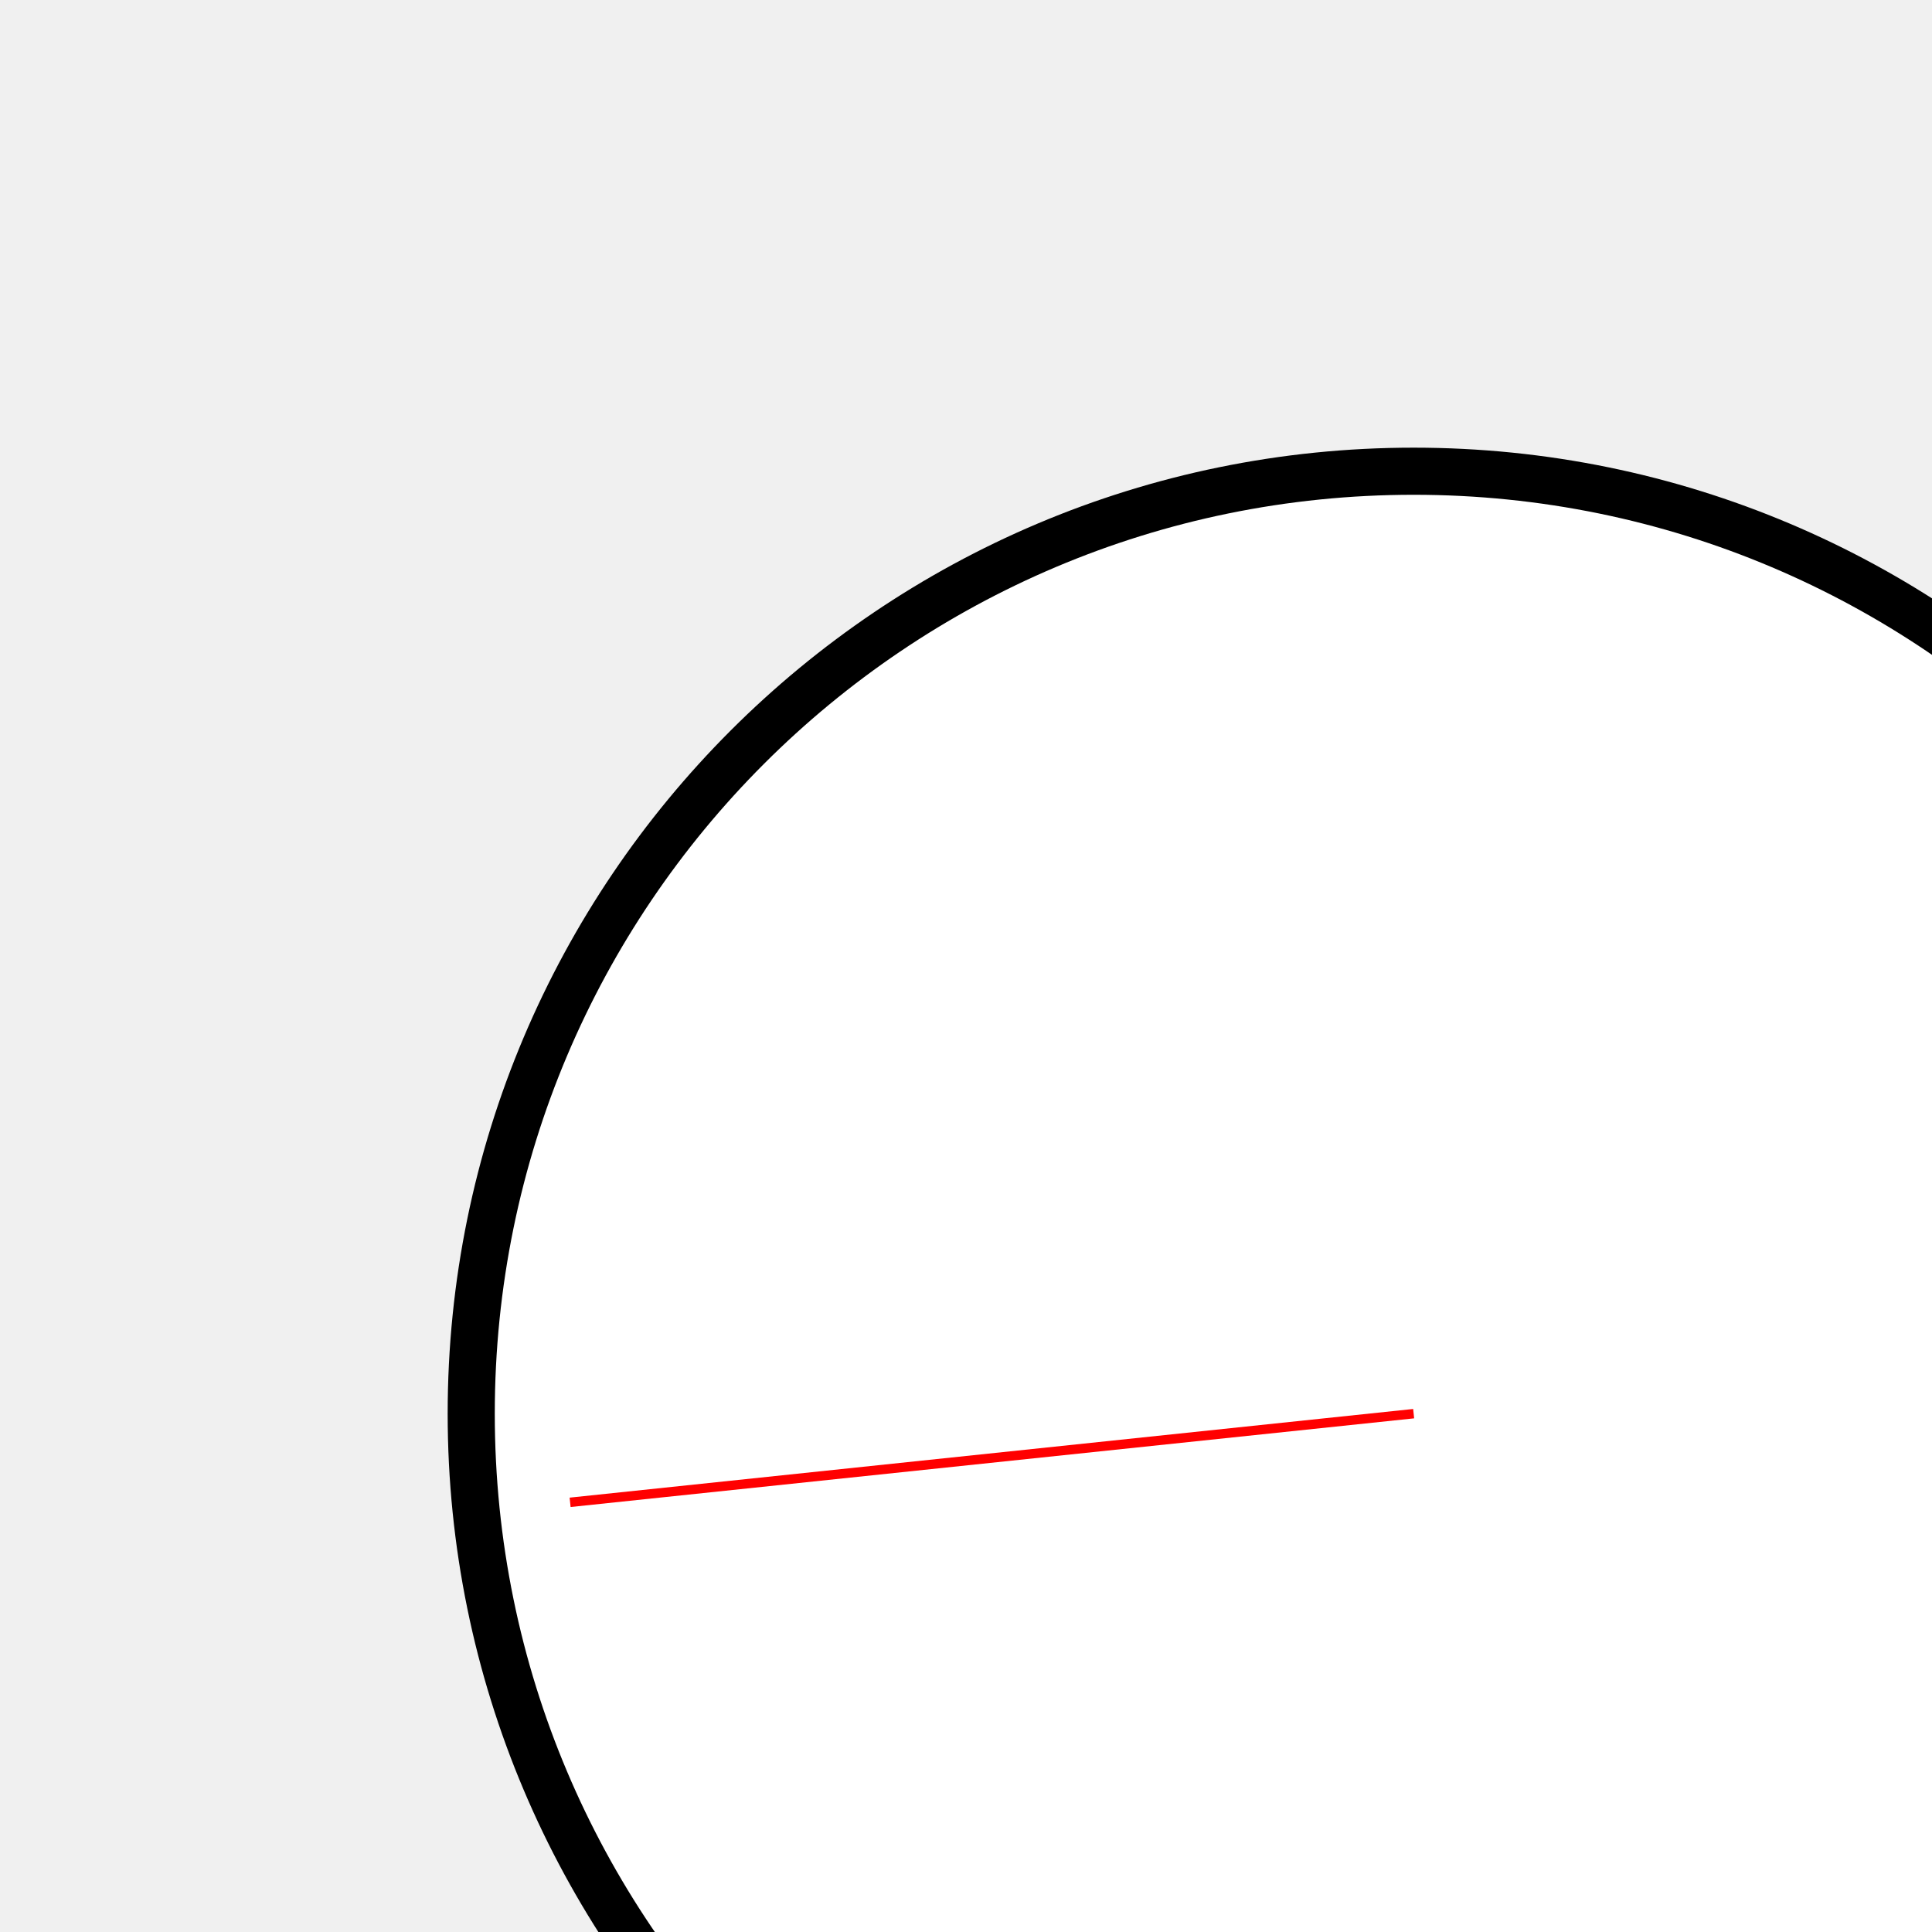
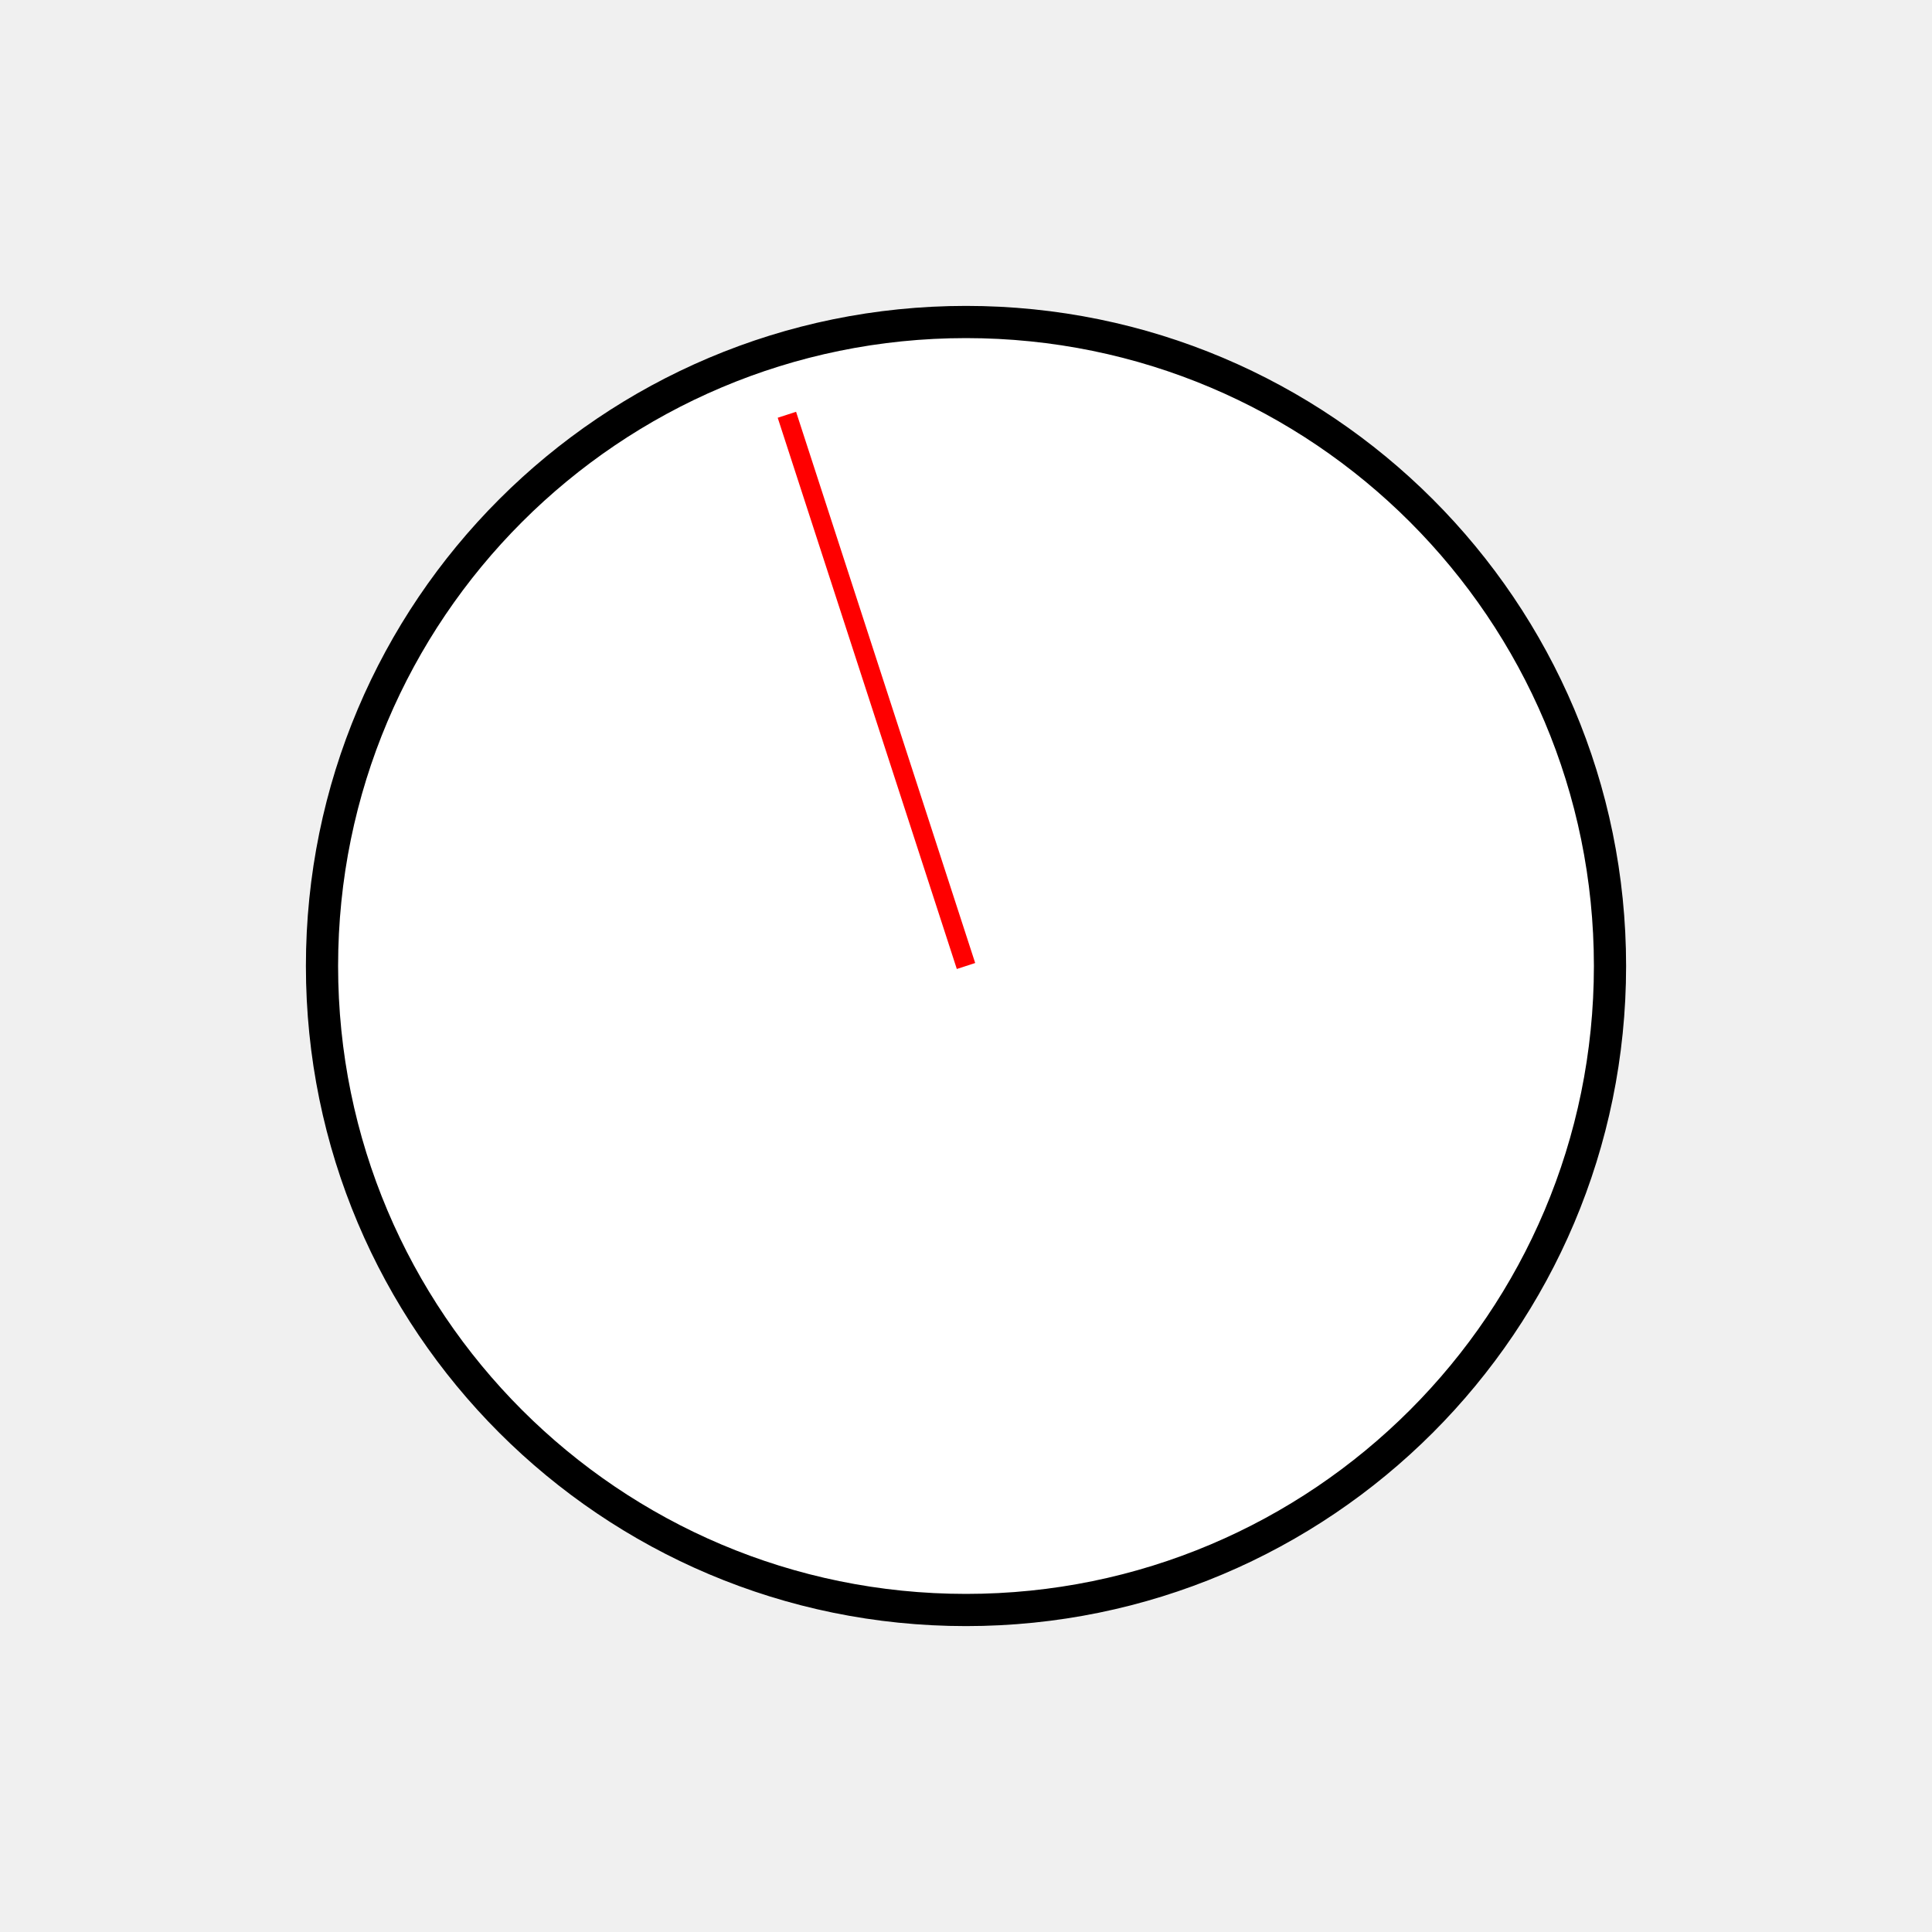
- <svg xmlns="http://www.w3.org/2000/svg" width="100%" height="100%" viewbox="0 0 300 300" version="2.0">
+ <svg xmlns="http://www.w3.org/2000/svg" width="100%" height="100%" viewBox="0 0 300 300" version="2.0">
  <circle cx="150" cy="150" r="100" style="fill:#fff;stroke:#000;stroke-width:5px;" />
-   <line x1="150" y1="150" x2="60.493" y2="159.408" style="fill:none;stroke:#f00;stroke-width=6px;" />
+   <line x1="150" y1="150" x2="122.188" y2="64.405" style="fill:none;stroke:#f00;stroke-width:3px;" />
</svg>
